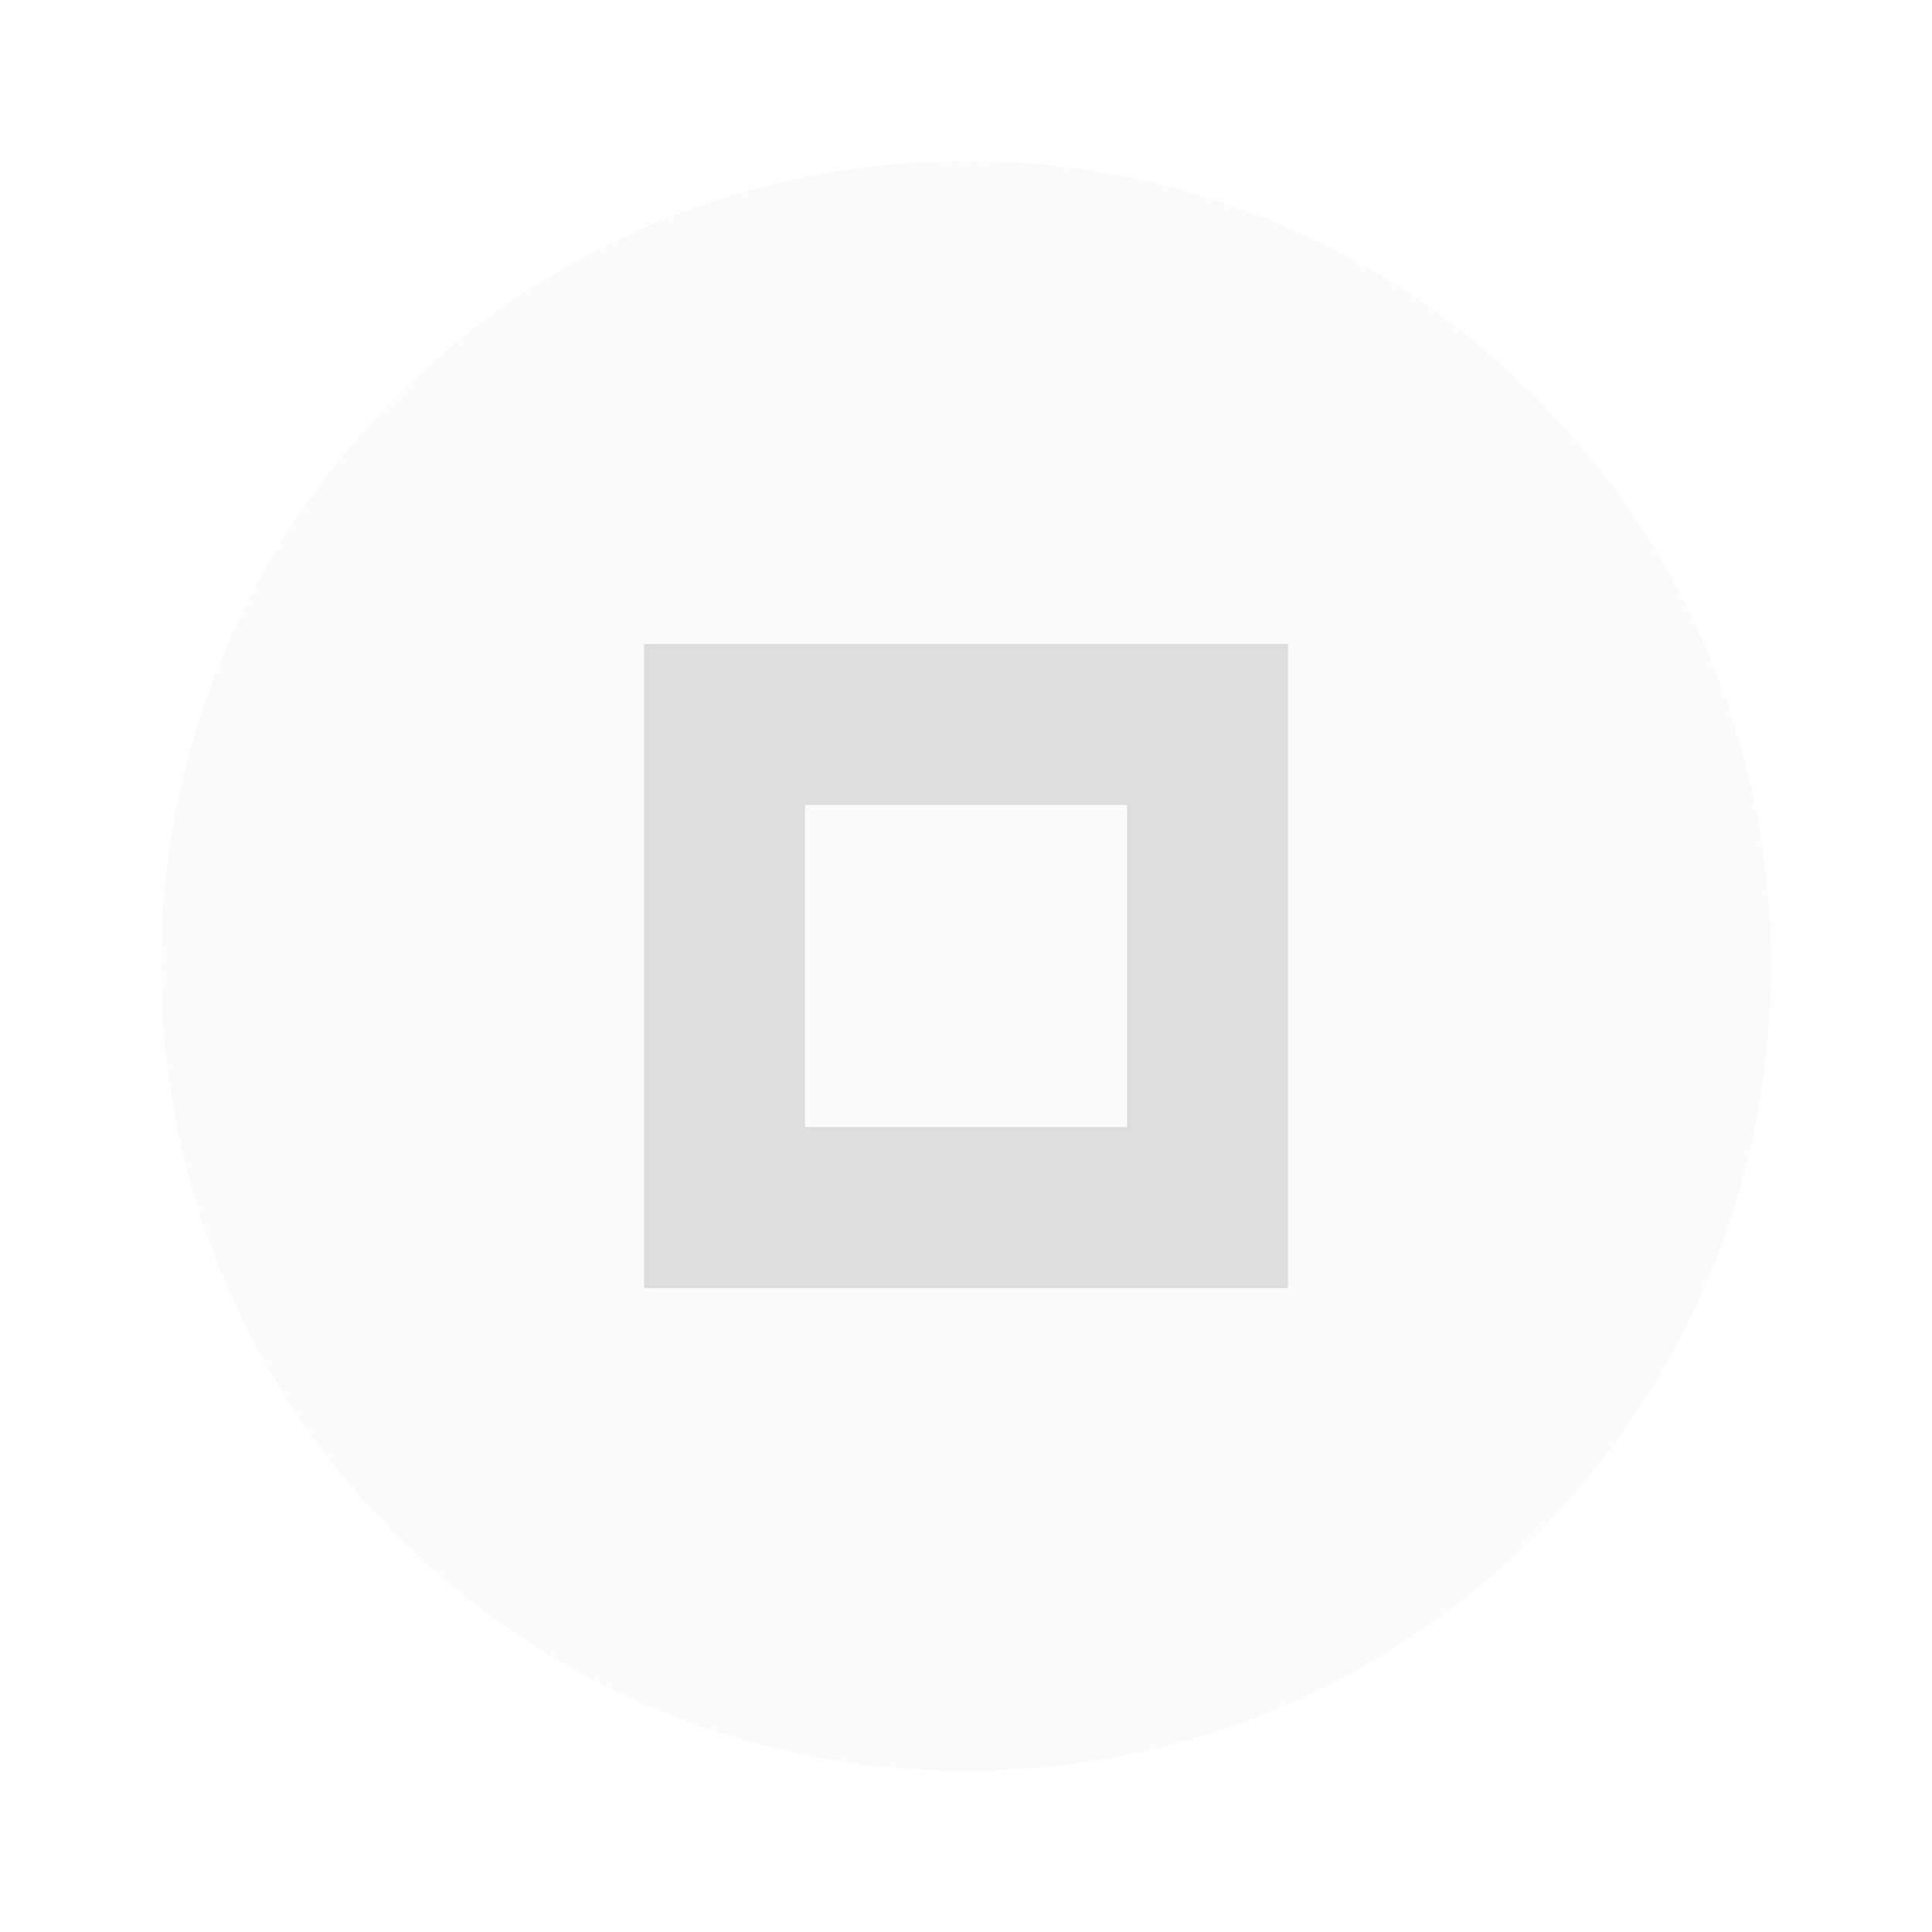
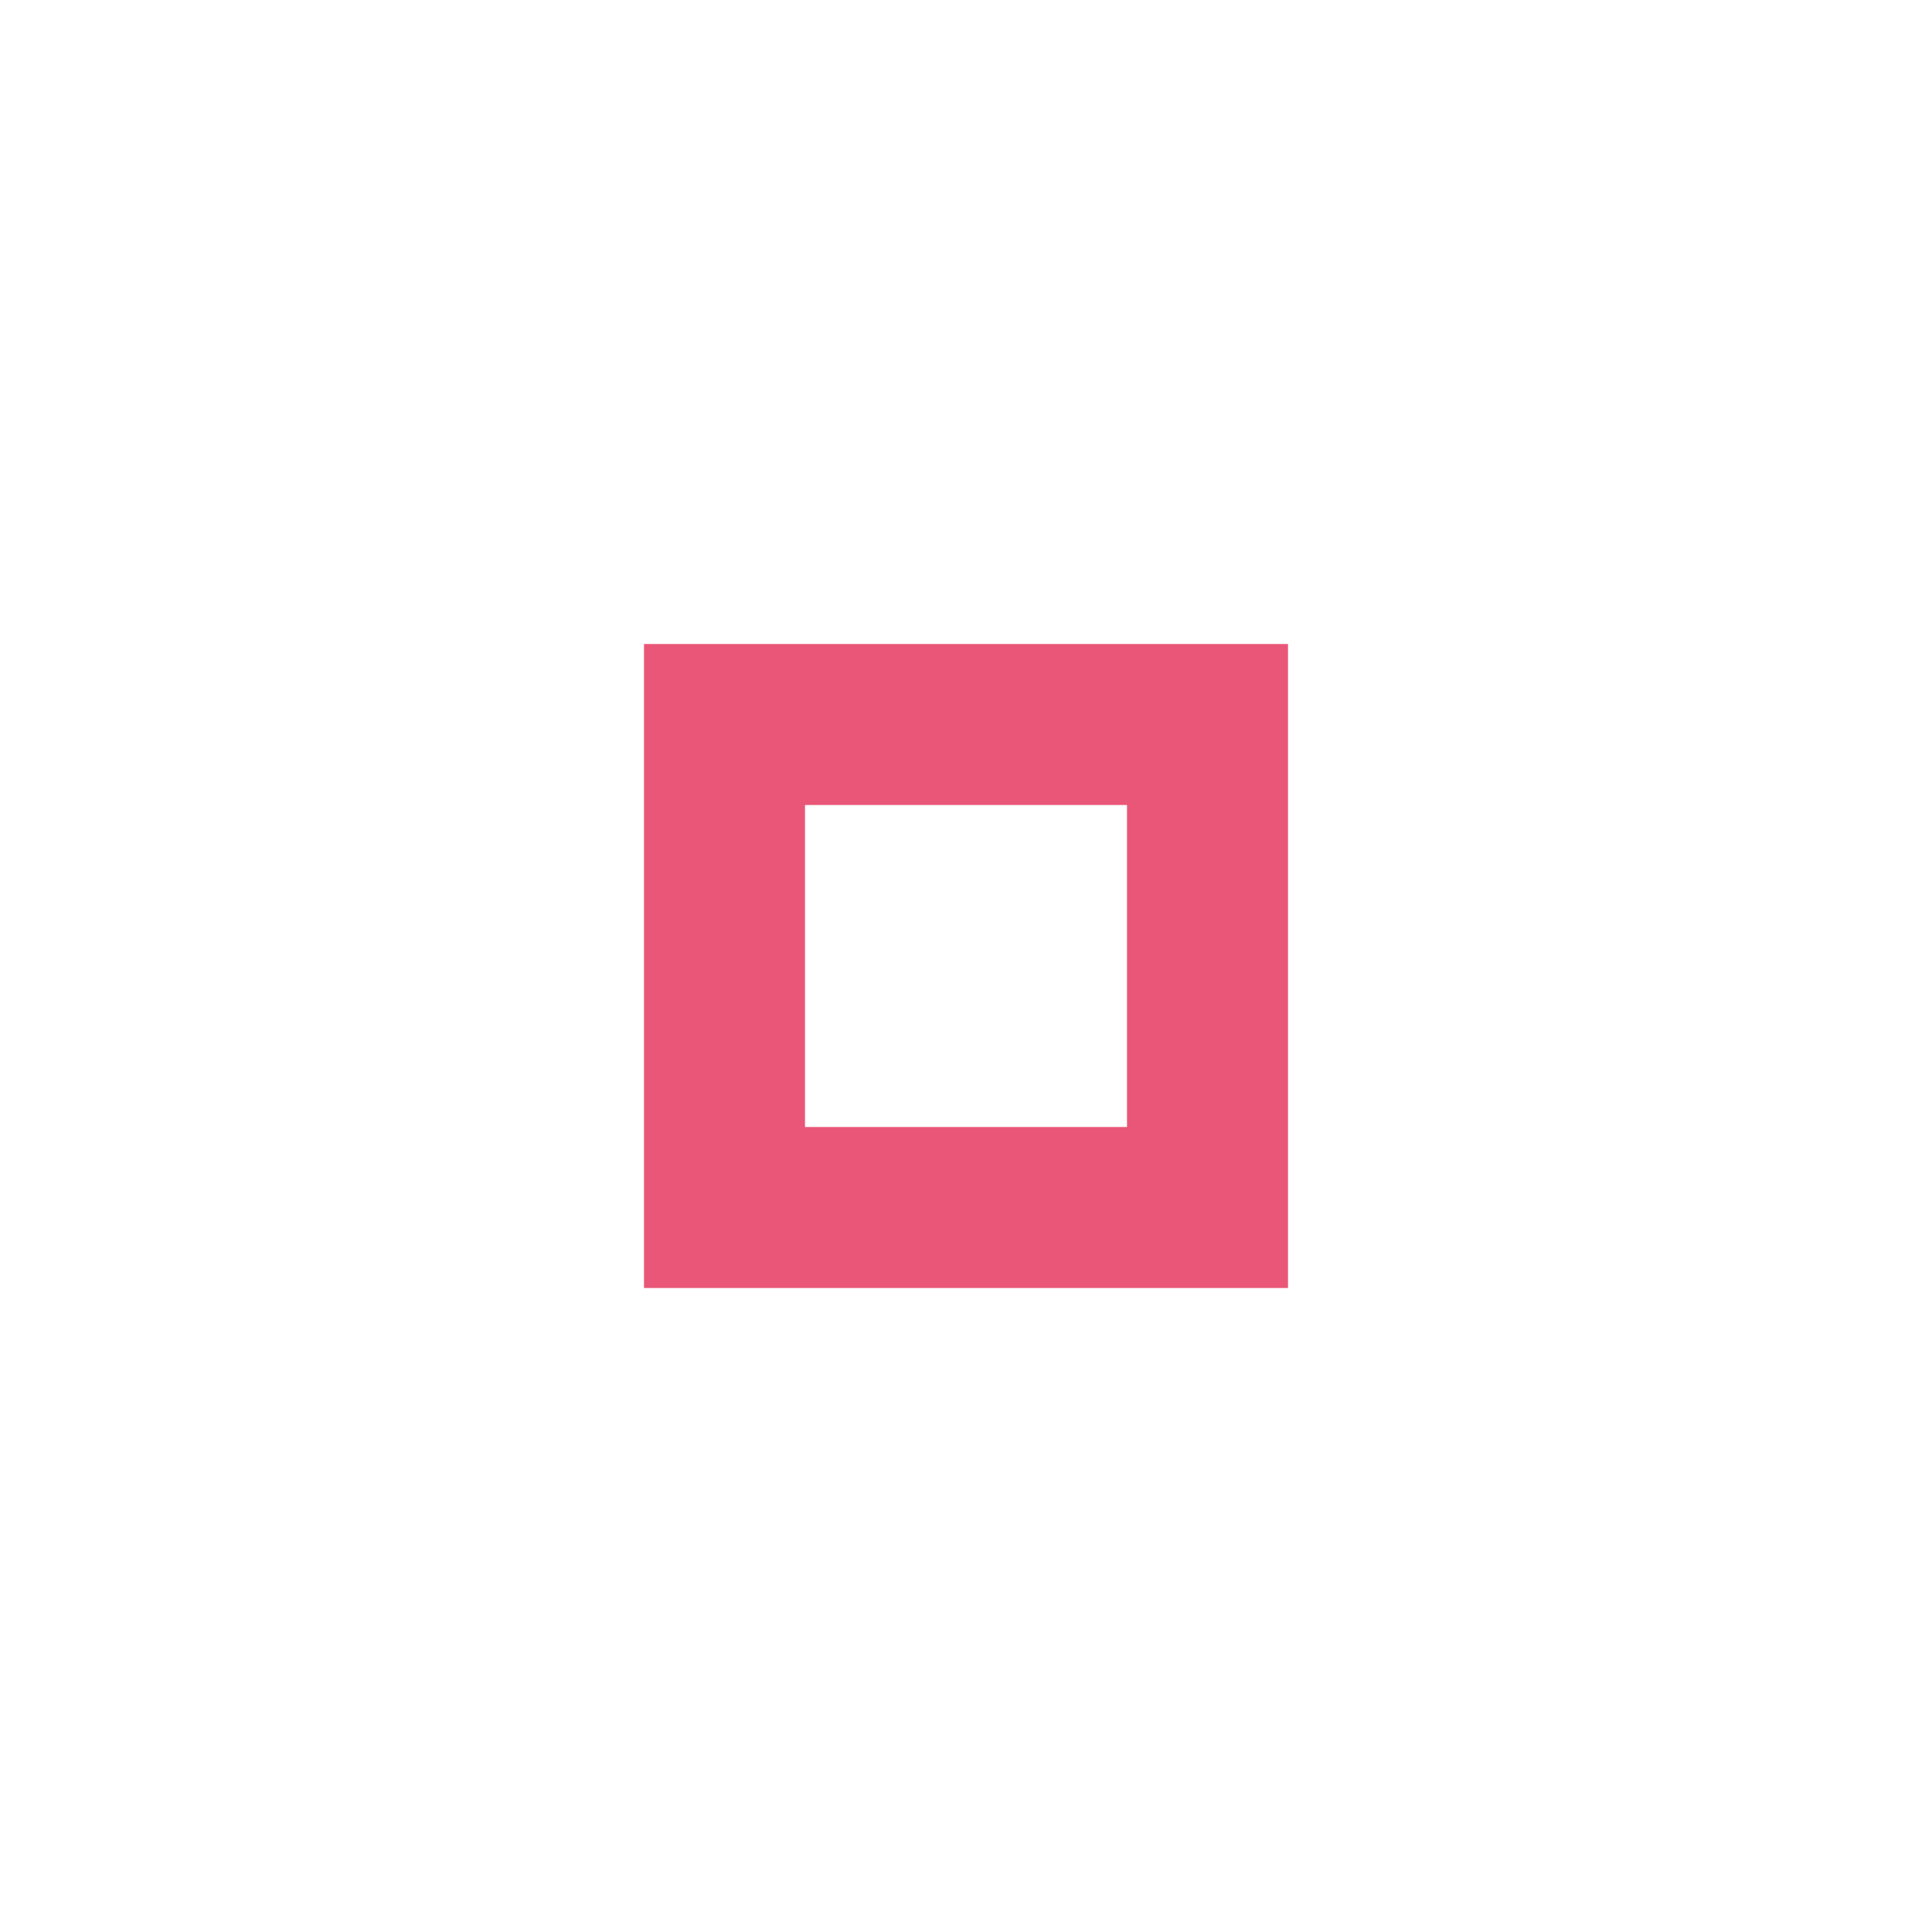
- <svg xmlns="http://www.w3.org/2000/svg" width="24" height="24" viewBox="0 0 24 24" fill="#CACACC">
-   <circle cx="12" cy="12" r="10" opacity=".08" />
-   <path d="m8 8v8h8v-8h-8zm2 2h4v4h-4v-4z" opacity=".6" />
+ <svg xmlns="http://www.w3.org/2000/svg" version="1.1" x="0px" y="0px" width="24px" height="24px" viewBox="0 0 24 24" xml:space="preserve">
+   <path fill="#e95678" d="M14,14h-4v-4h4V14z M16,8H8v8h8V8z" />
</svg>
